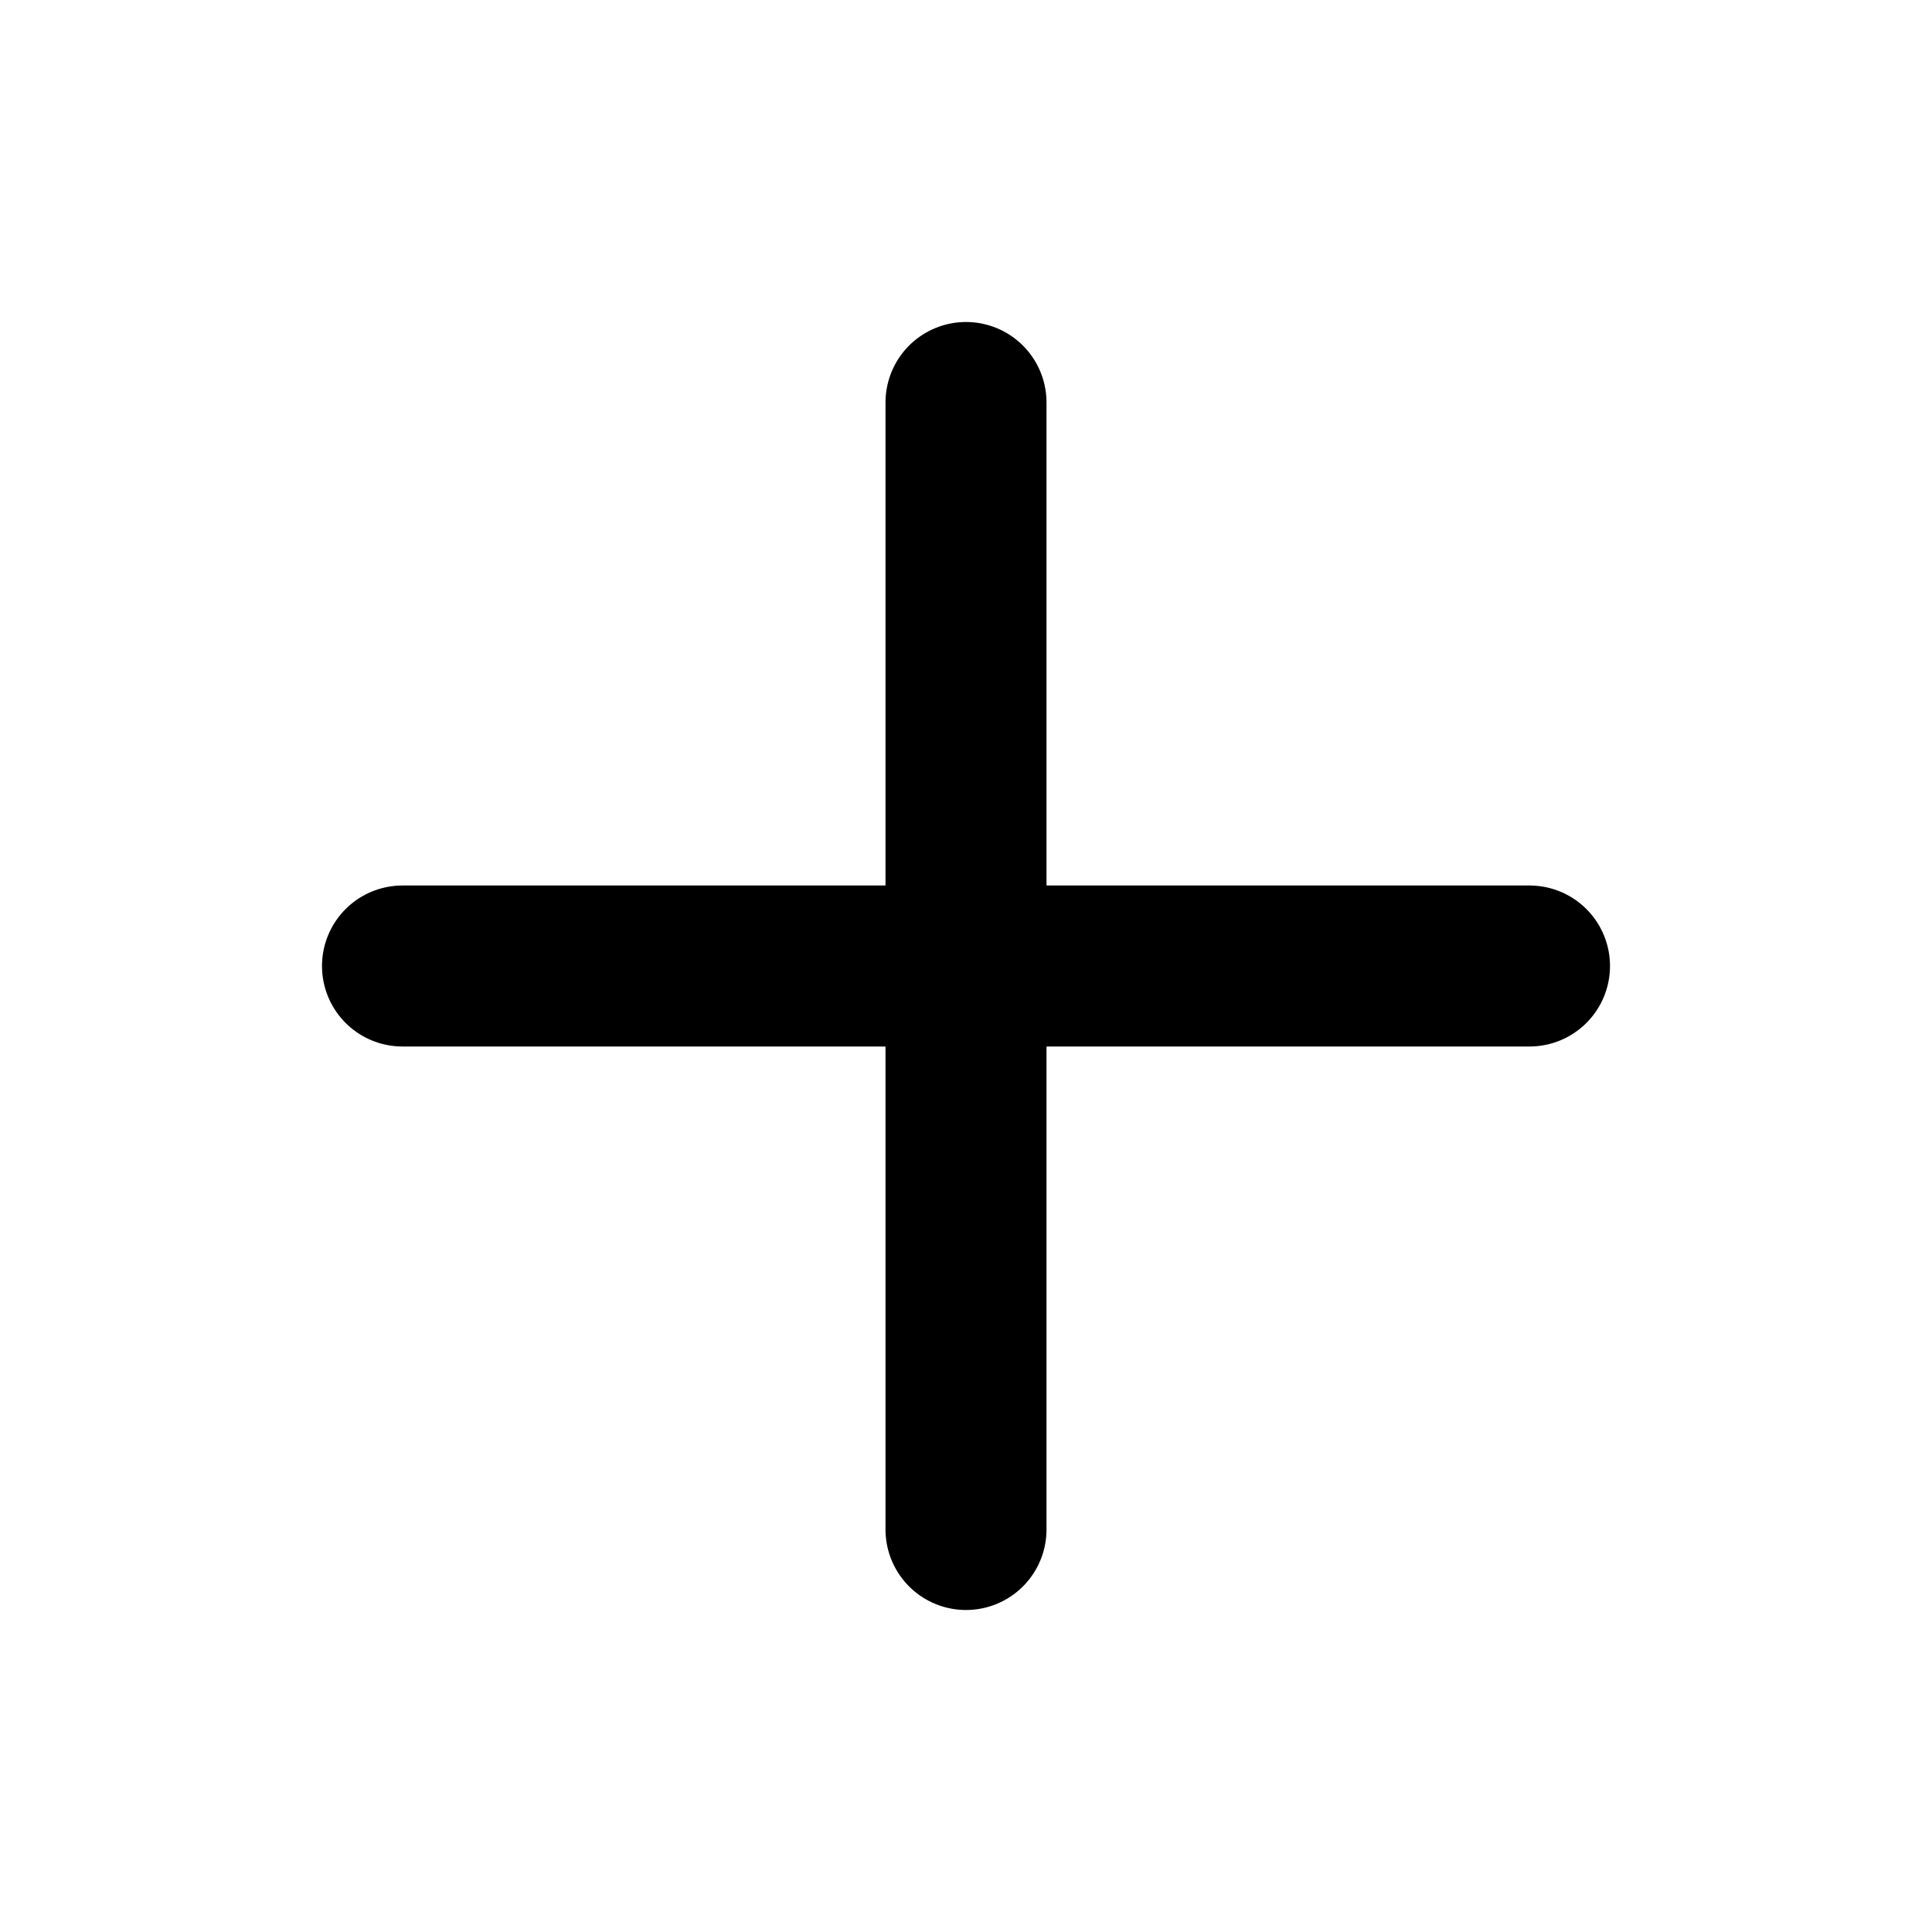
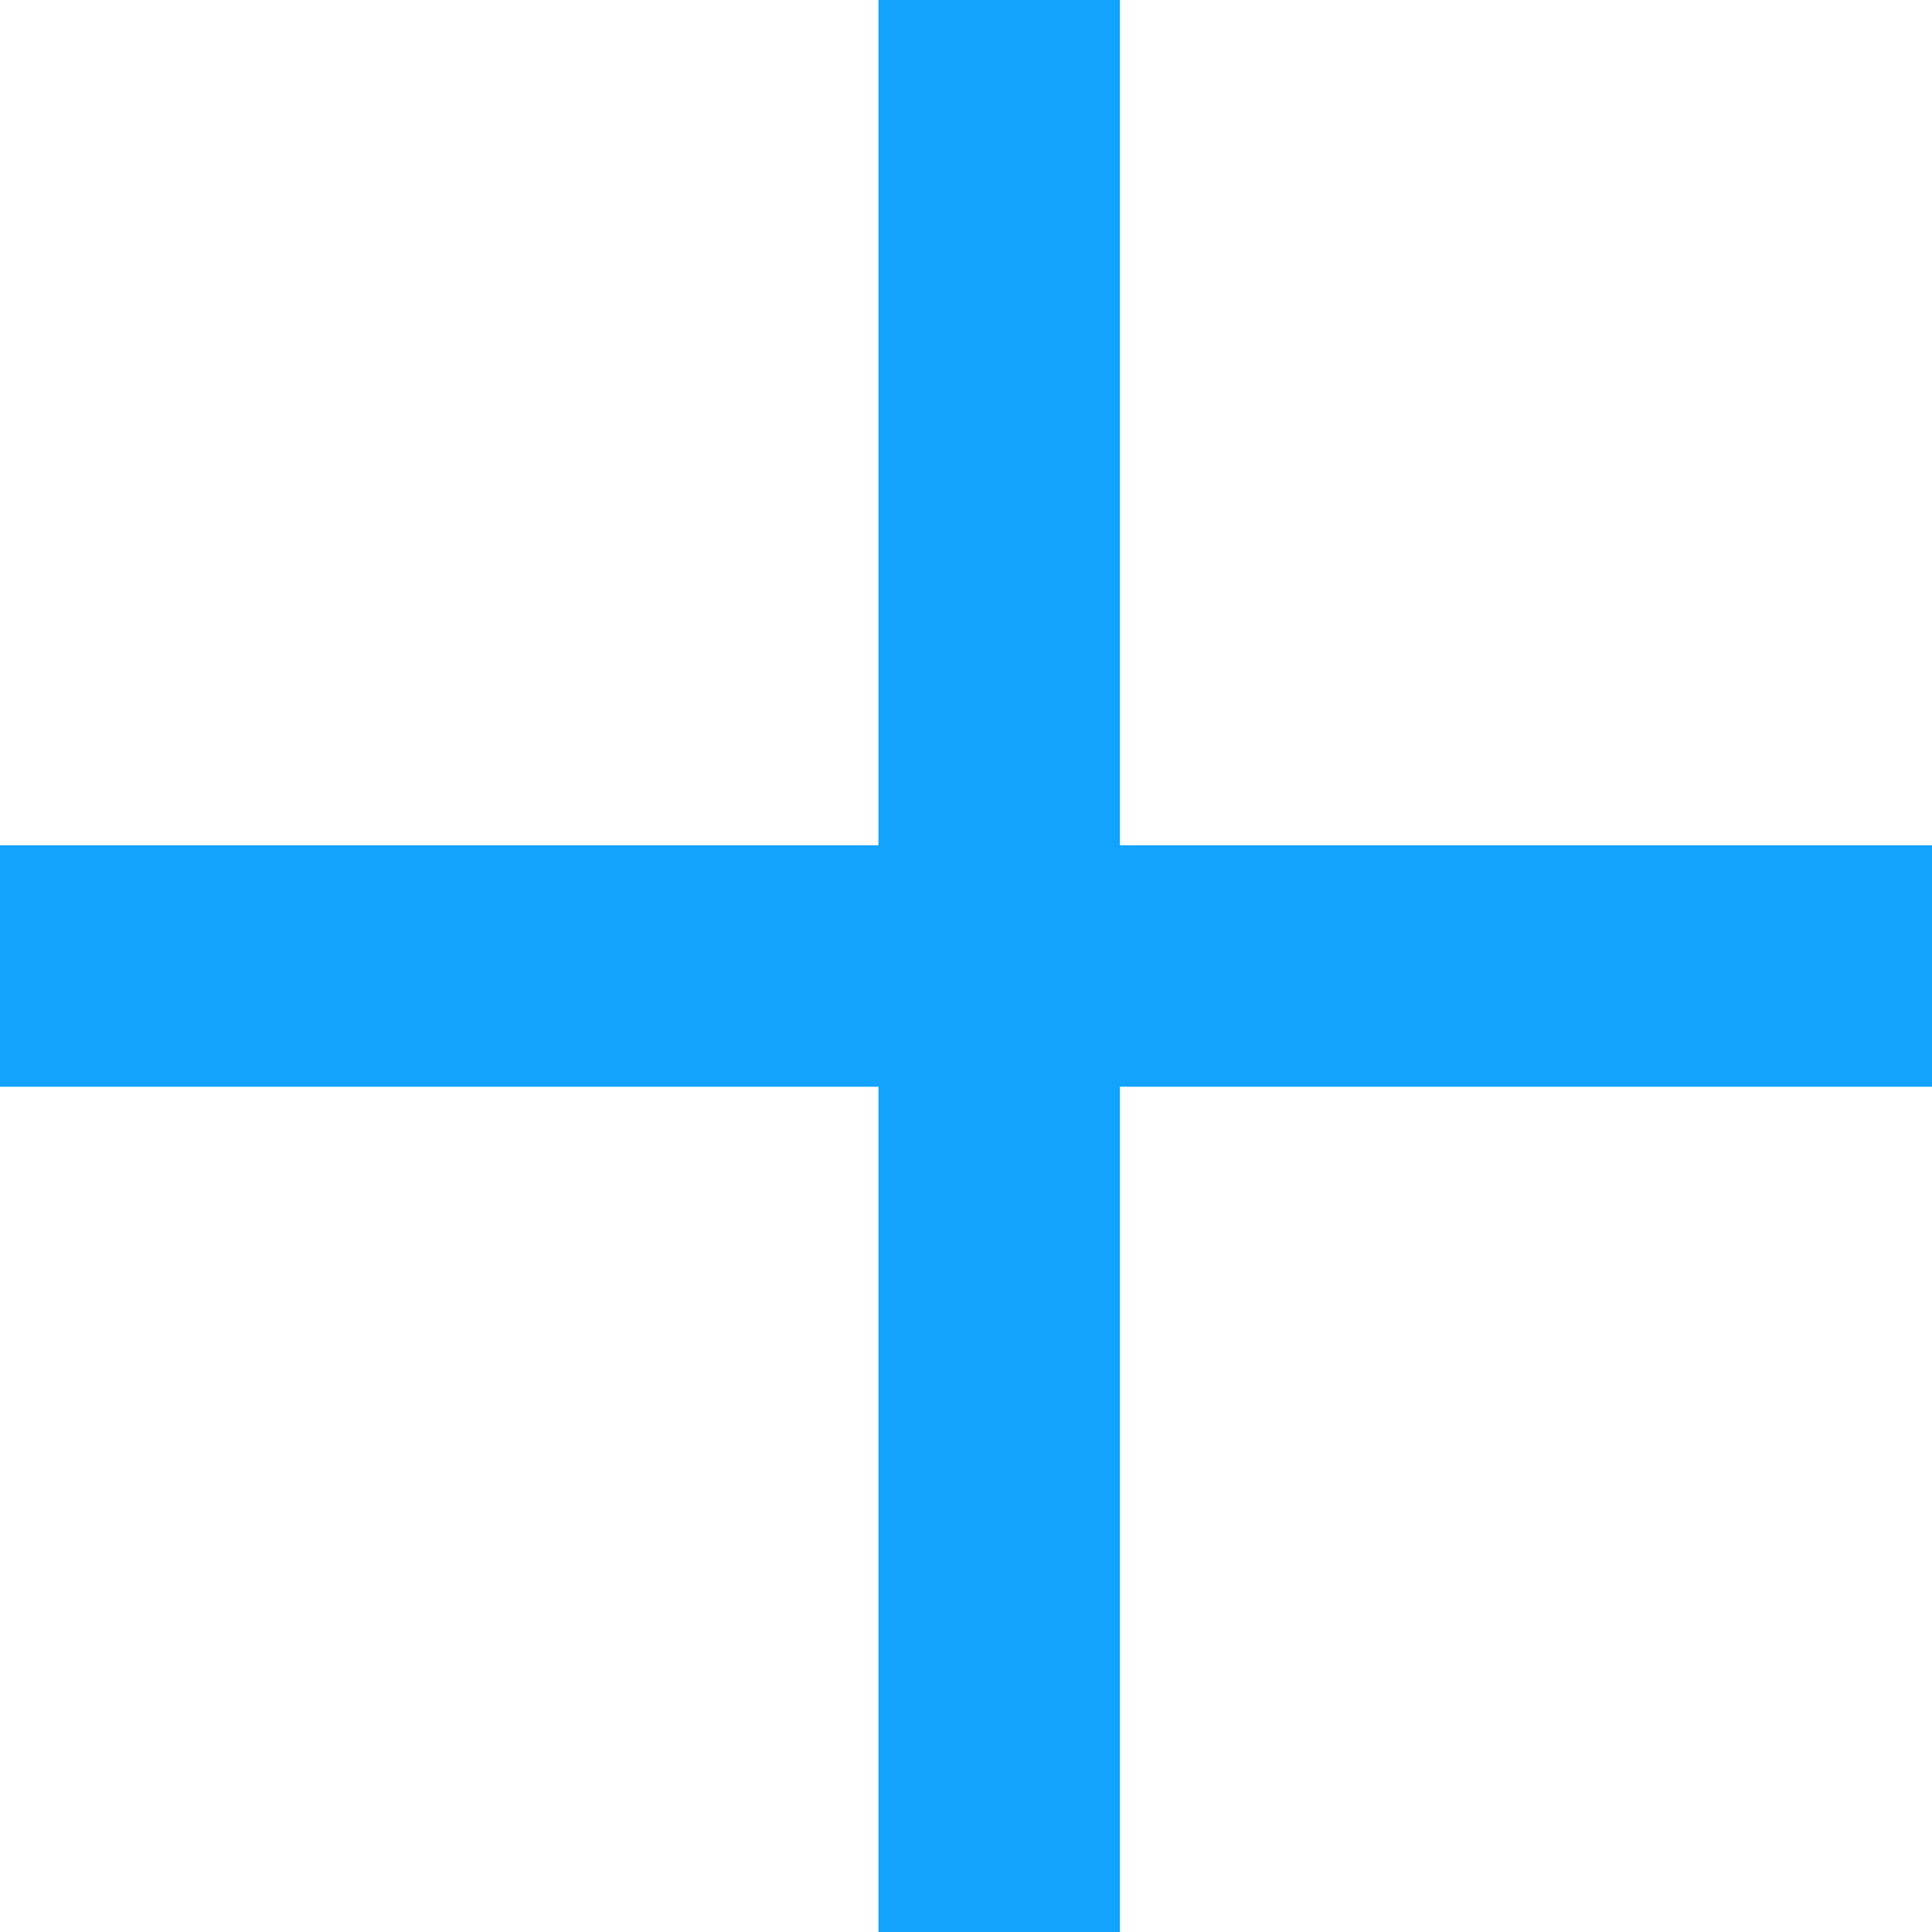
- <svg xmlns="http://www.w3.org/2000/svg" width="24" height="24" viewBox="0 0 24 24" fill="none">
-   <path d="M12 5V19M5 12H19" stroke="black" stroke-width="2" stroke-linecap="round" stroke-linejoin="round" />
+ <svg xmlns="http://www.w3.org/2000/svg" width="16" height="16" viewBox="0 0 16 16" fill="none">
+   <path d="M8.275 0L8.275 16" stroke="#13A3FD" stroke-width="2" />
+   <line x1="16" y1="8" x2="-8.74228e-08" y2="8" stroke="#13A3FD" stroke-width="2" />
</svg>
